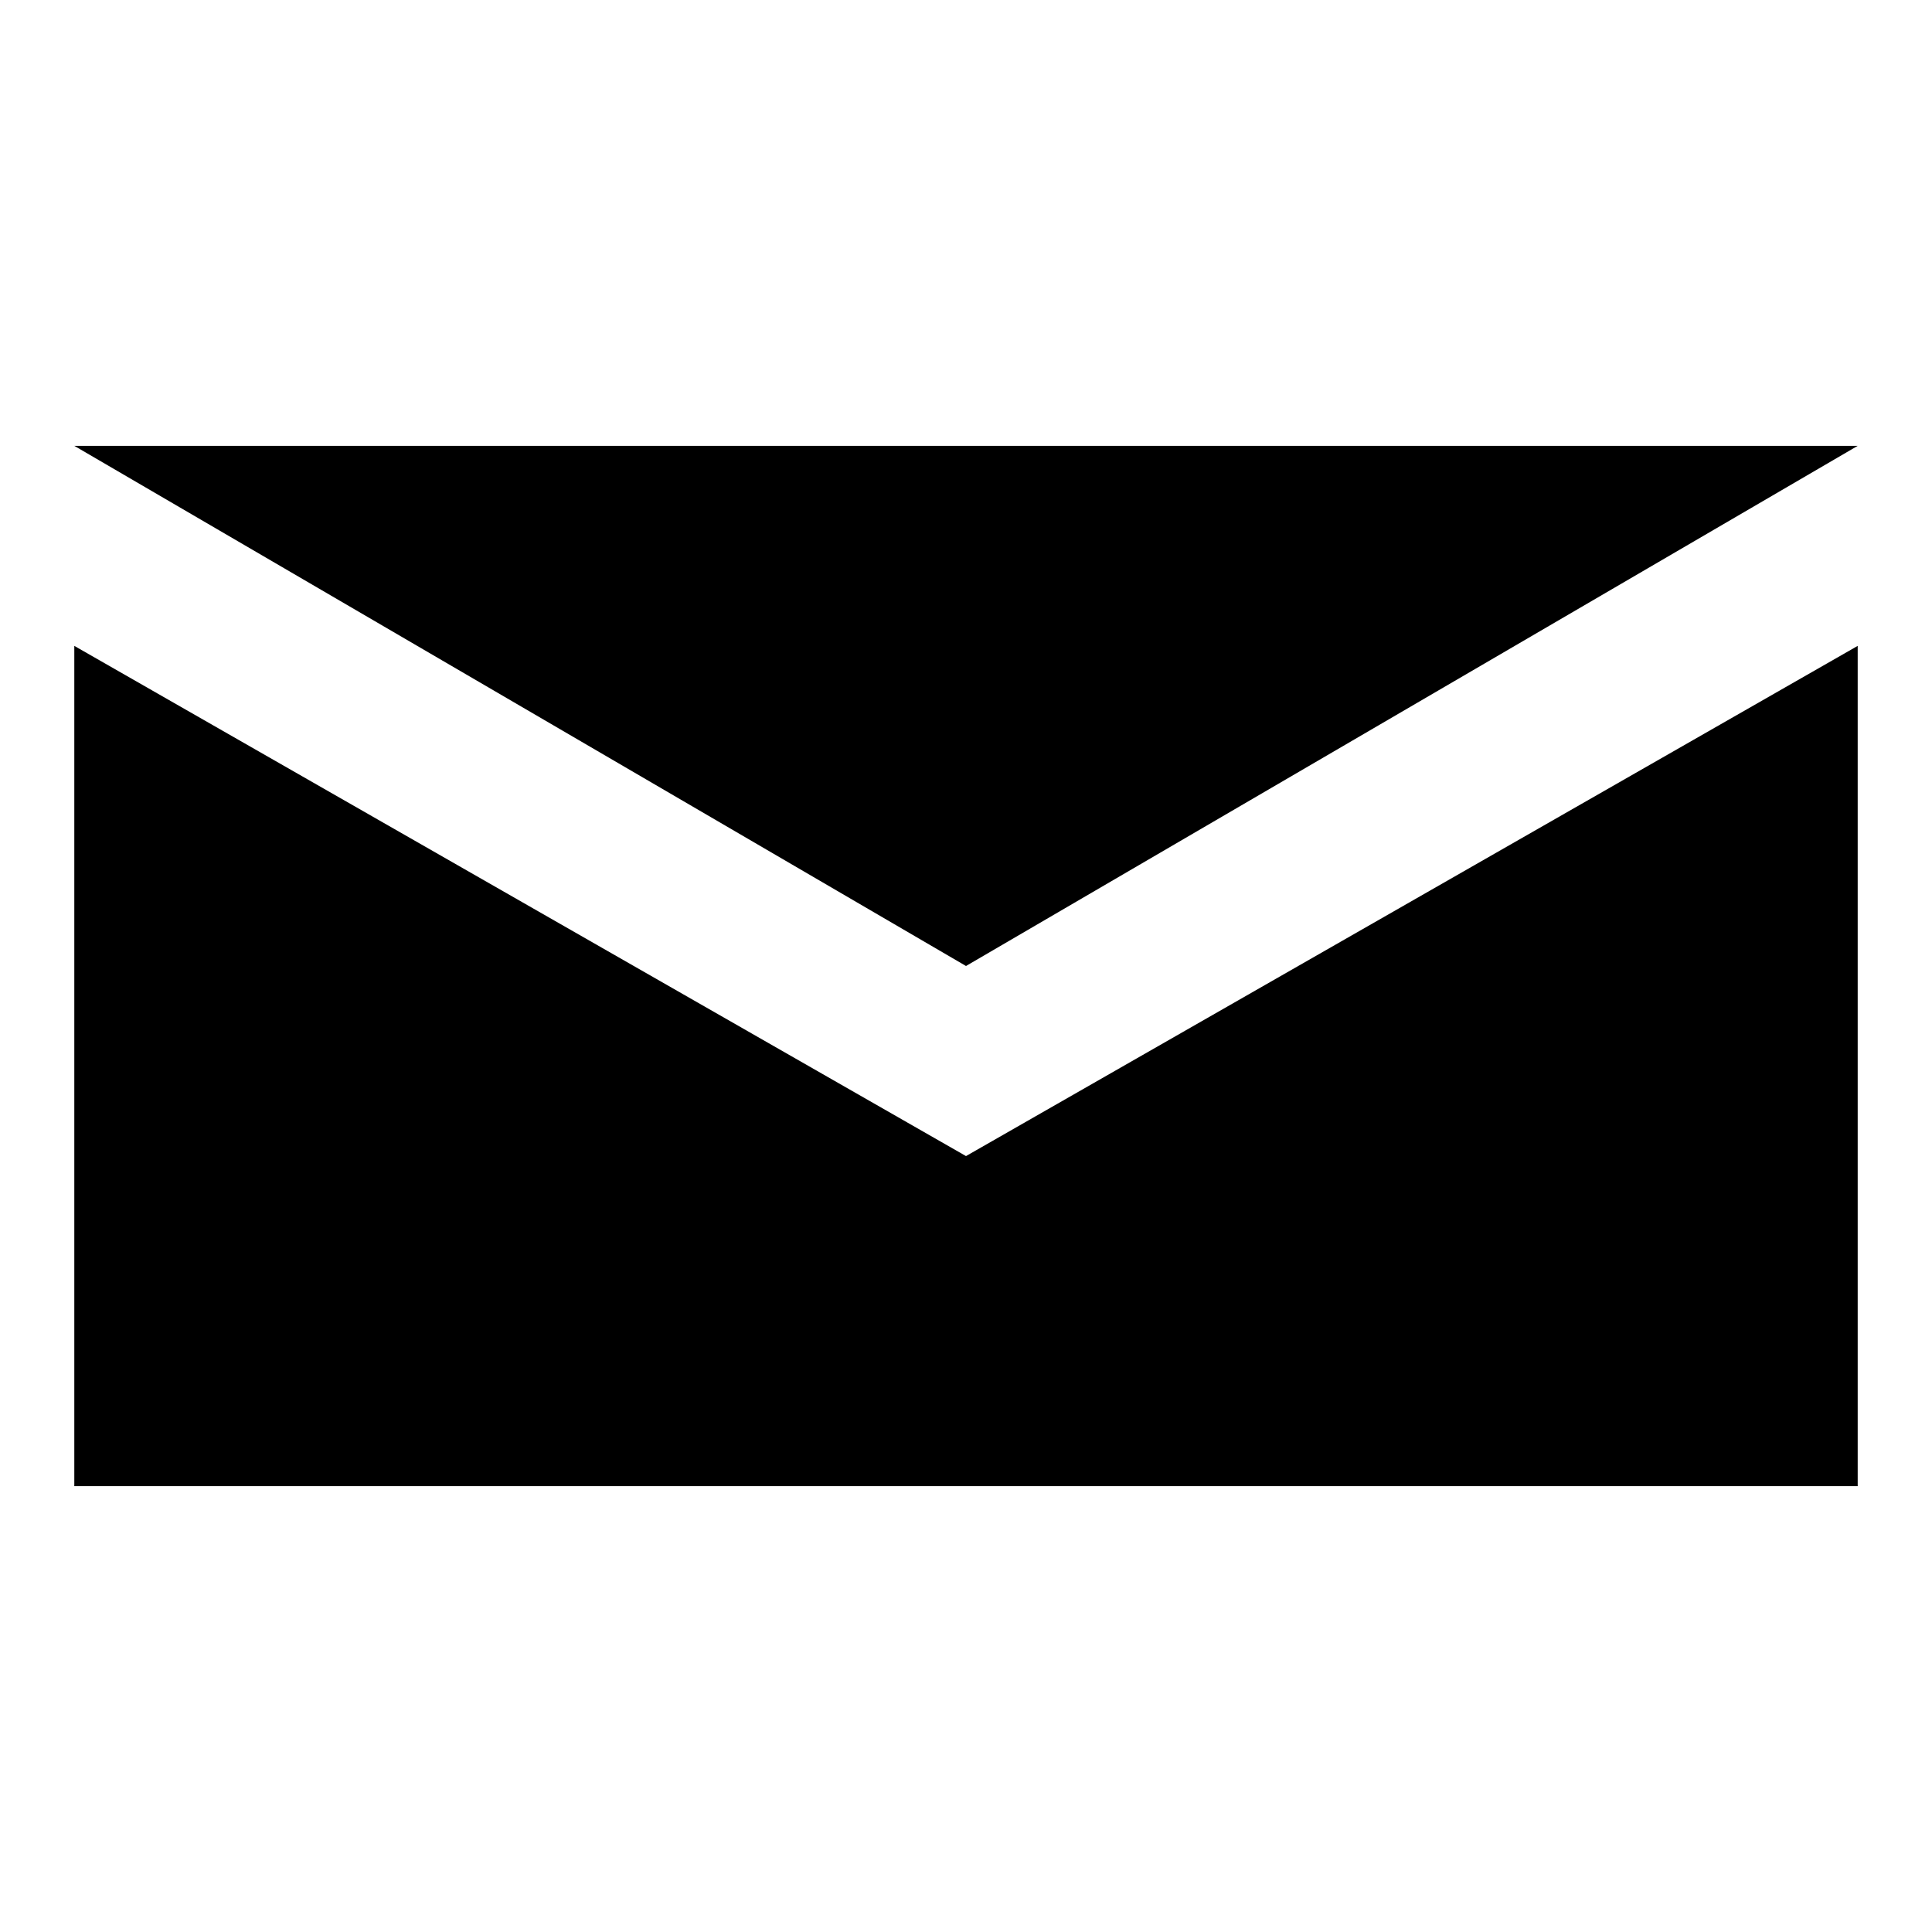
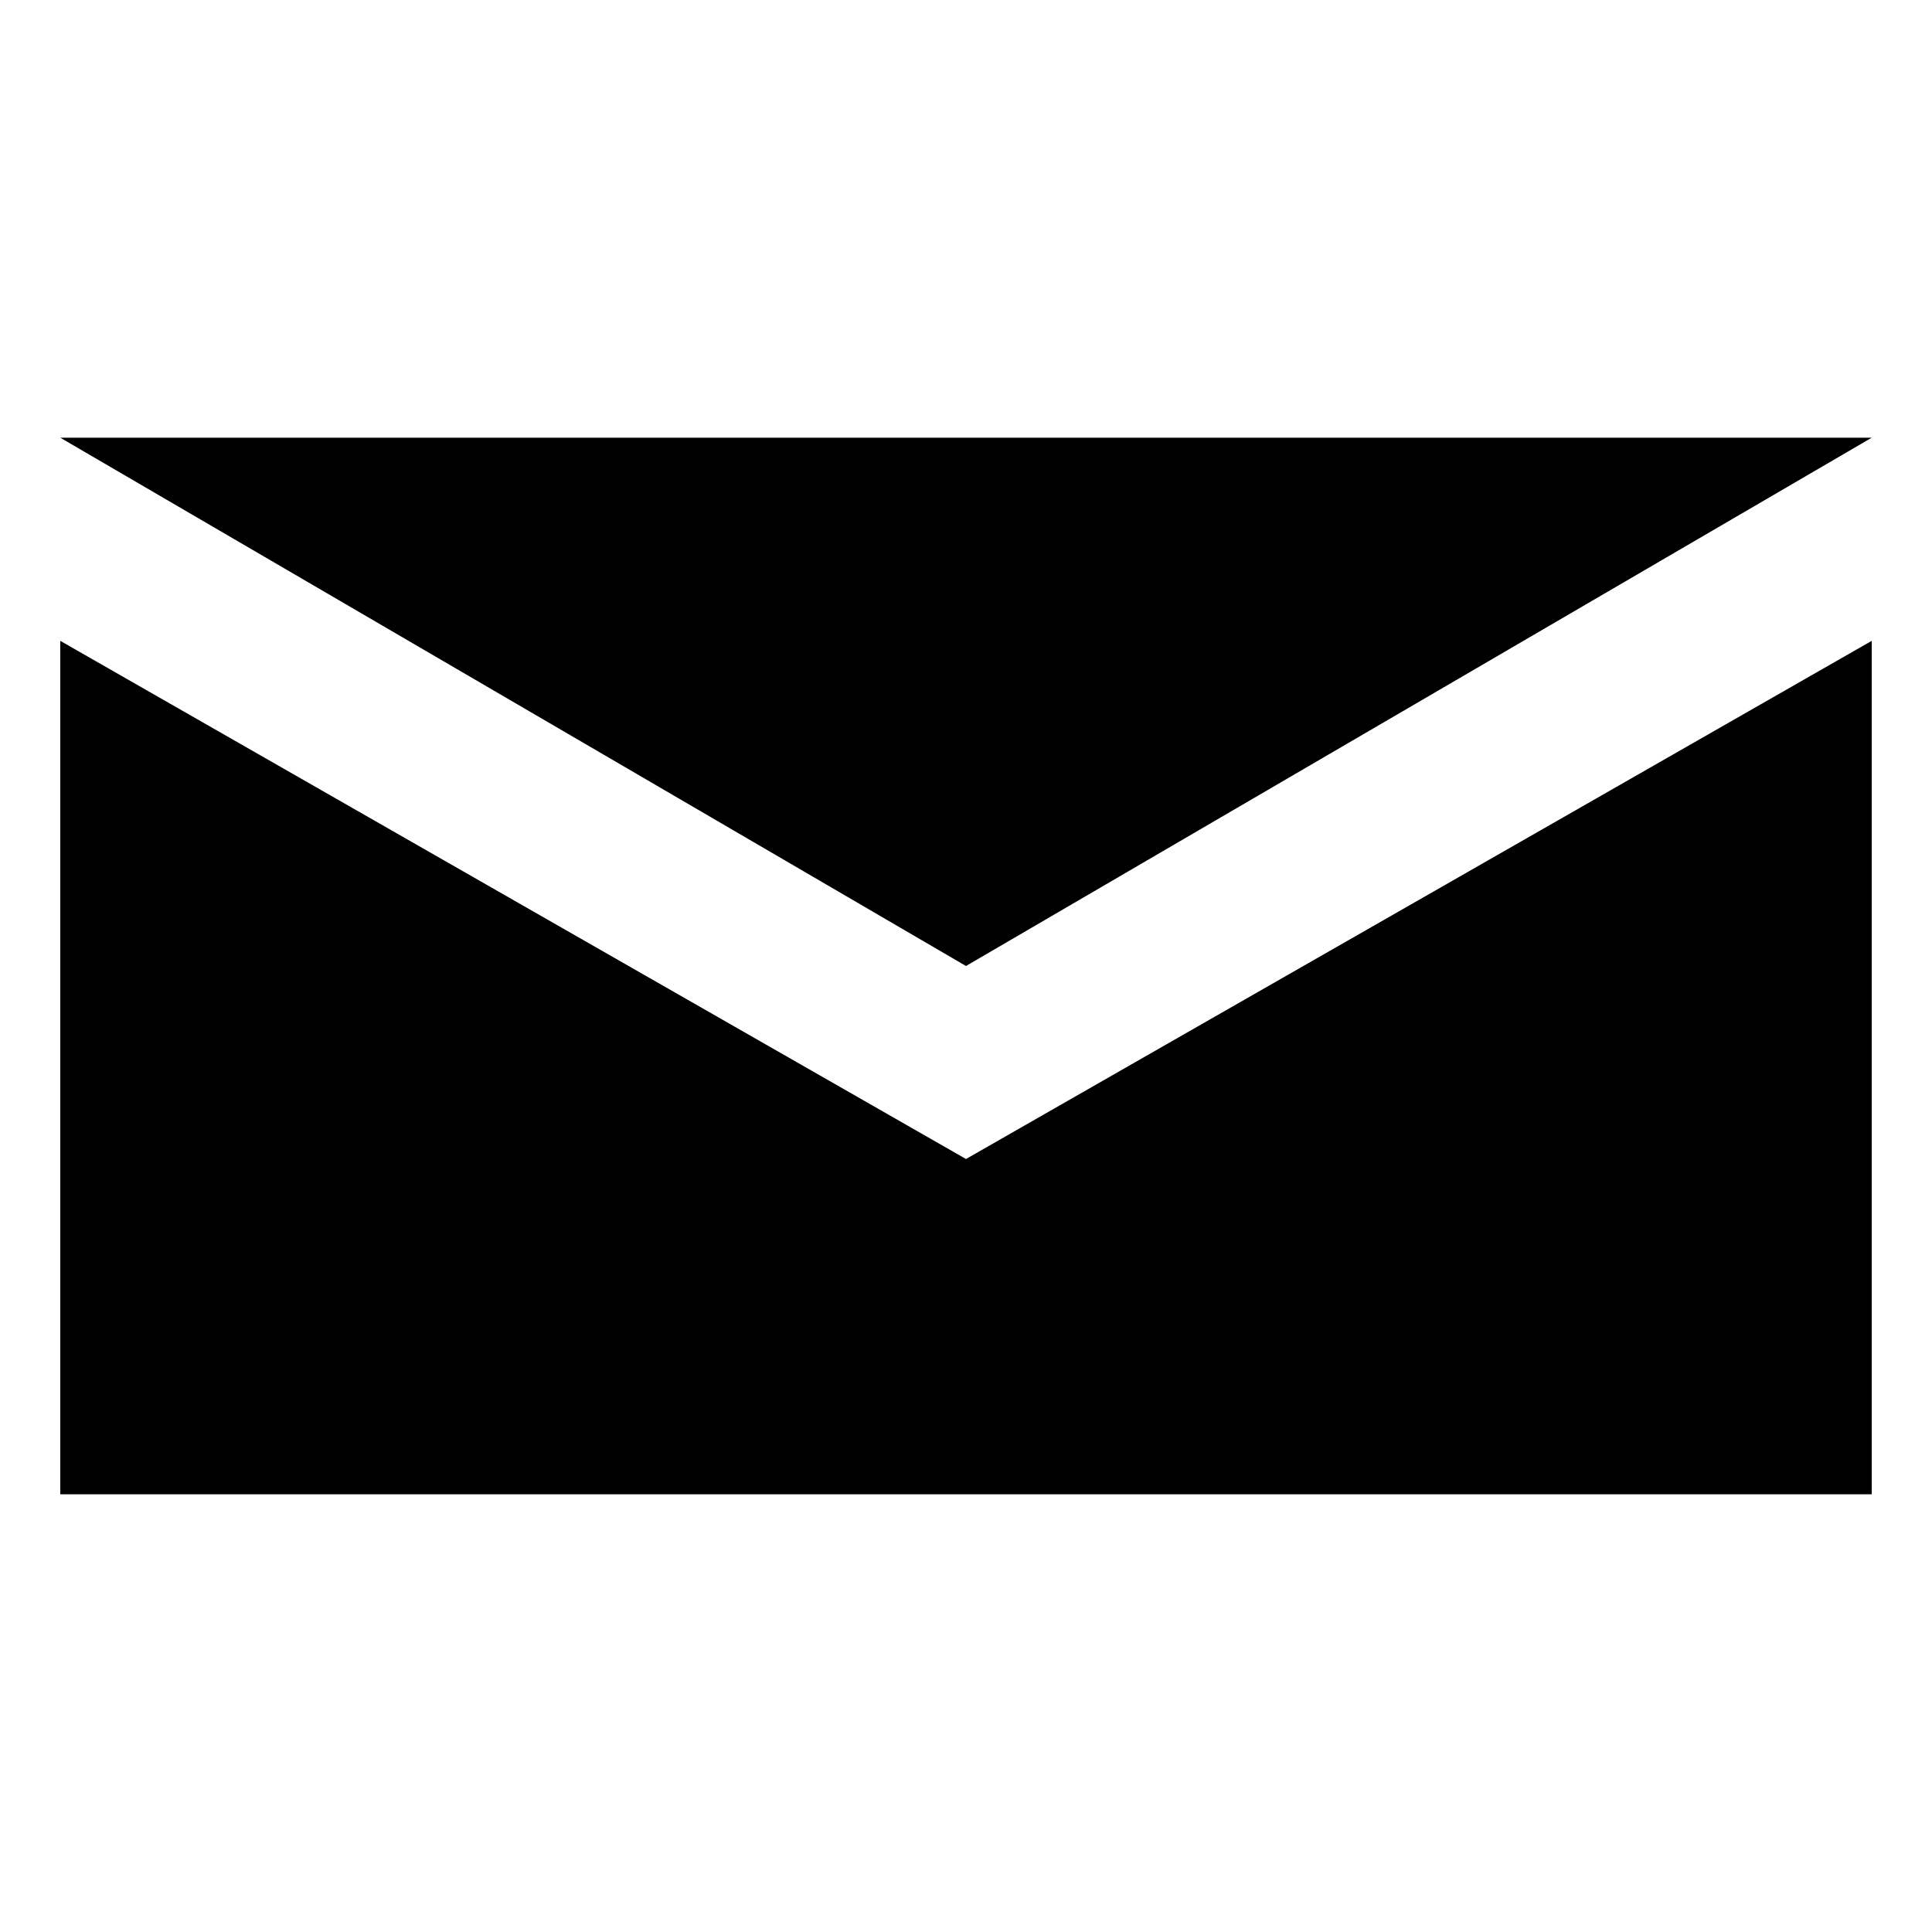
- <svg xmlns="http://www.w3.org/2000/svg" version="1.1" width="26" height="26" viewBox="0 0 26 26" enable-background="new 0 0 76.00 76.00" xml:space="preserve" id="svg2">
+ <svg xmlns="http://www.w3.org/2000/svg" version="1.1" width="20" height="20" viewBox="0 0 20 20" enable-background="new 0 0 76.00 76.00" xml:space="preserve" id="svg2">
  <defs id="defs8" />
-   <path d="M 1,6 25,6 13,13 1,6 z M 13,15.558 25,8.692 25,20 1,20 1,8.692 13,15.558 z" id="path4" style="fill:#000000;fill-opacity:1;stroke-width:0.2;stroke-linejoin:round" />
+   <path d="m 0.624,4.531 18.752,0 L 10,10 0.624,4.531 Z M 10,11.998 l 9.376,-5.364 0,8.835 -18.752,0 0,-8.835 L 10,11.998 Z" id="path4" style="fill:#000000;fill-opacity:1;stroke-width:0.2;stroke-linejoin:round" />
</svg>
